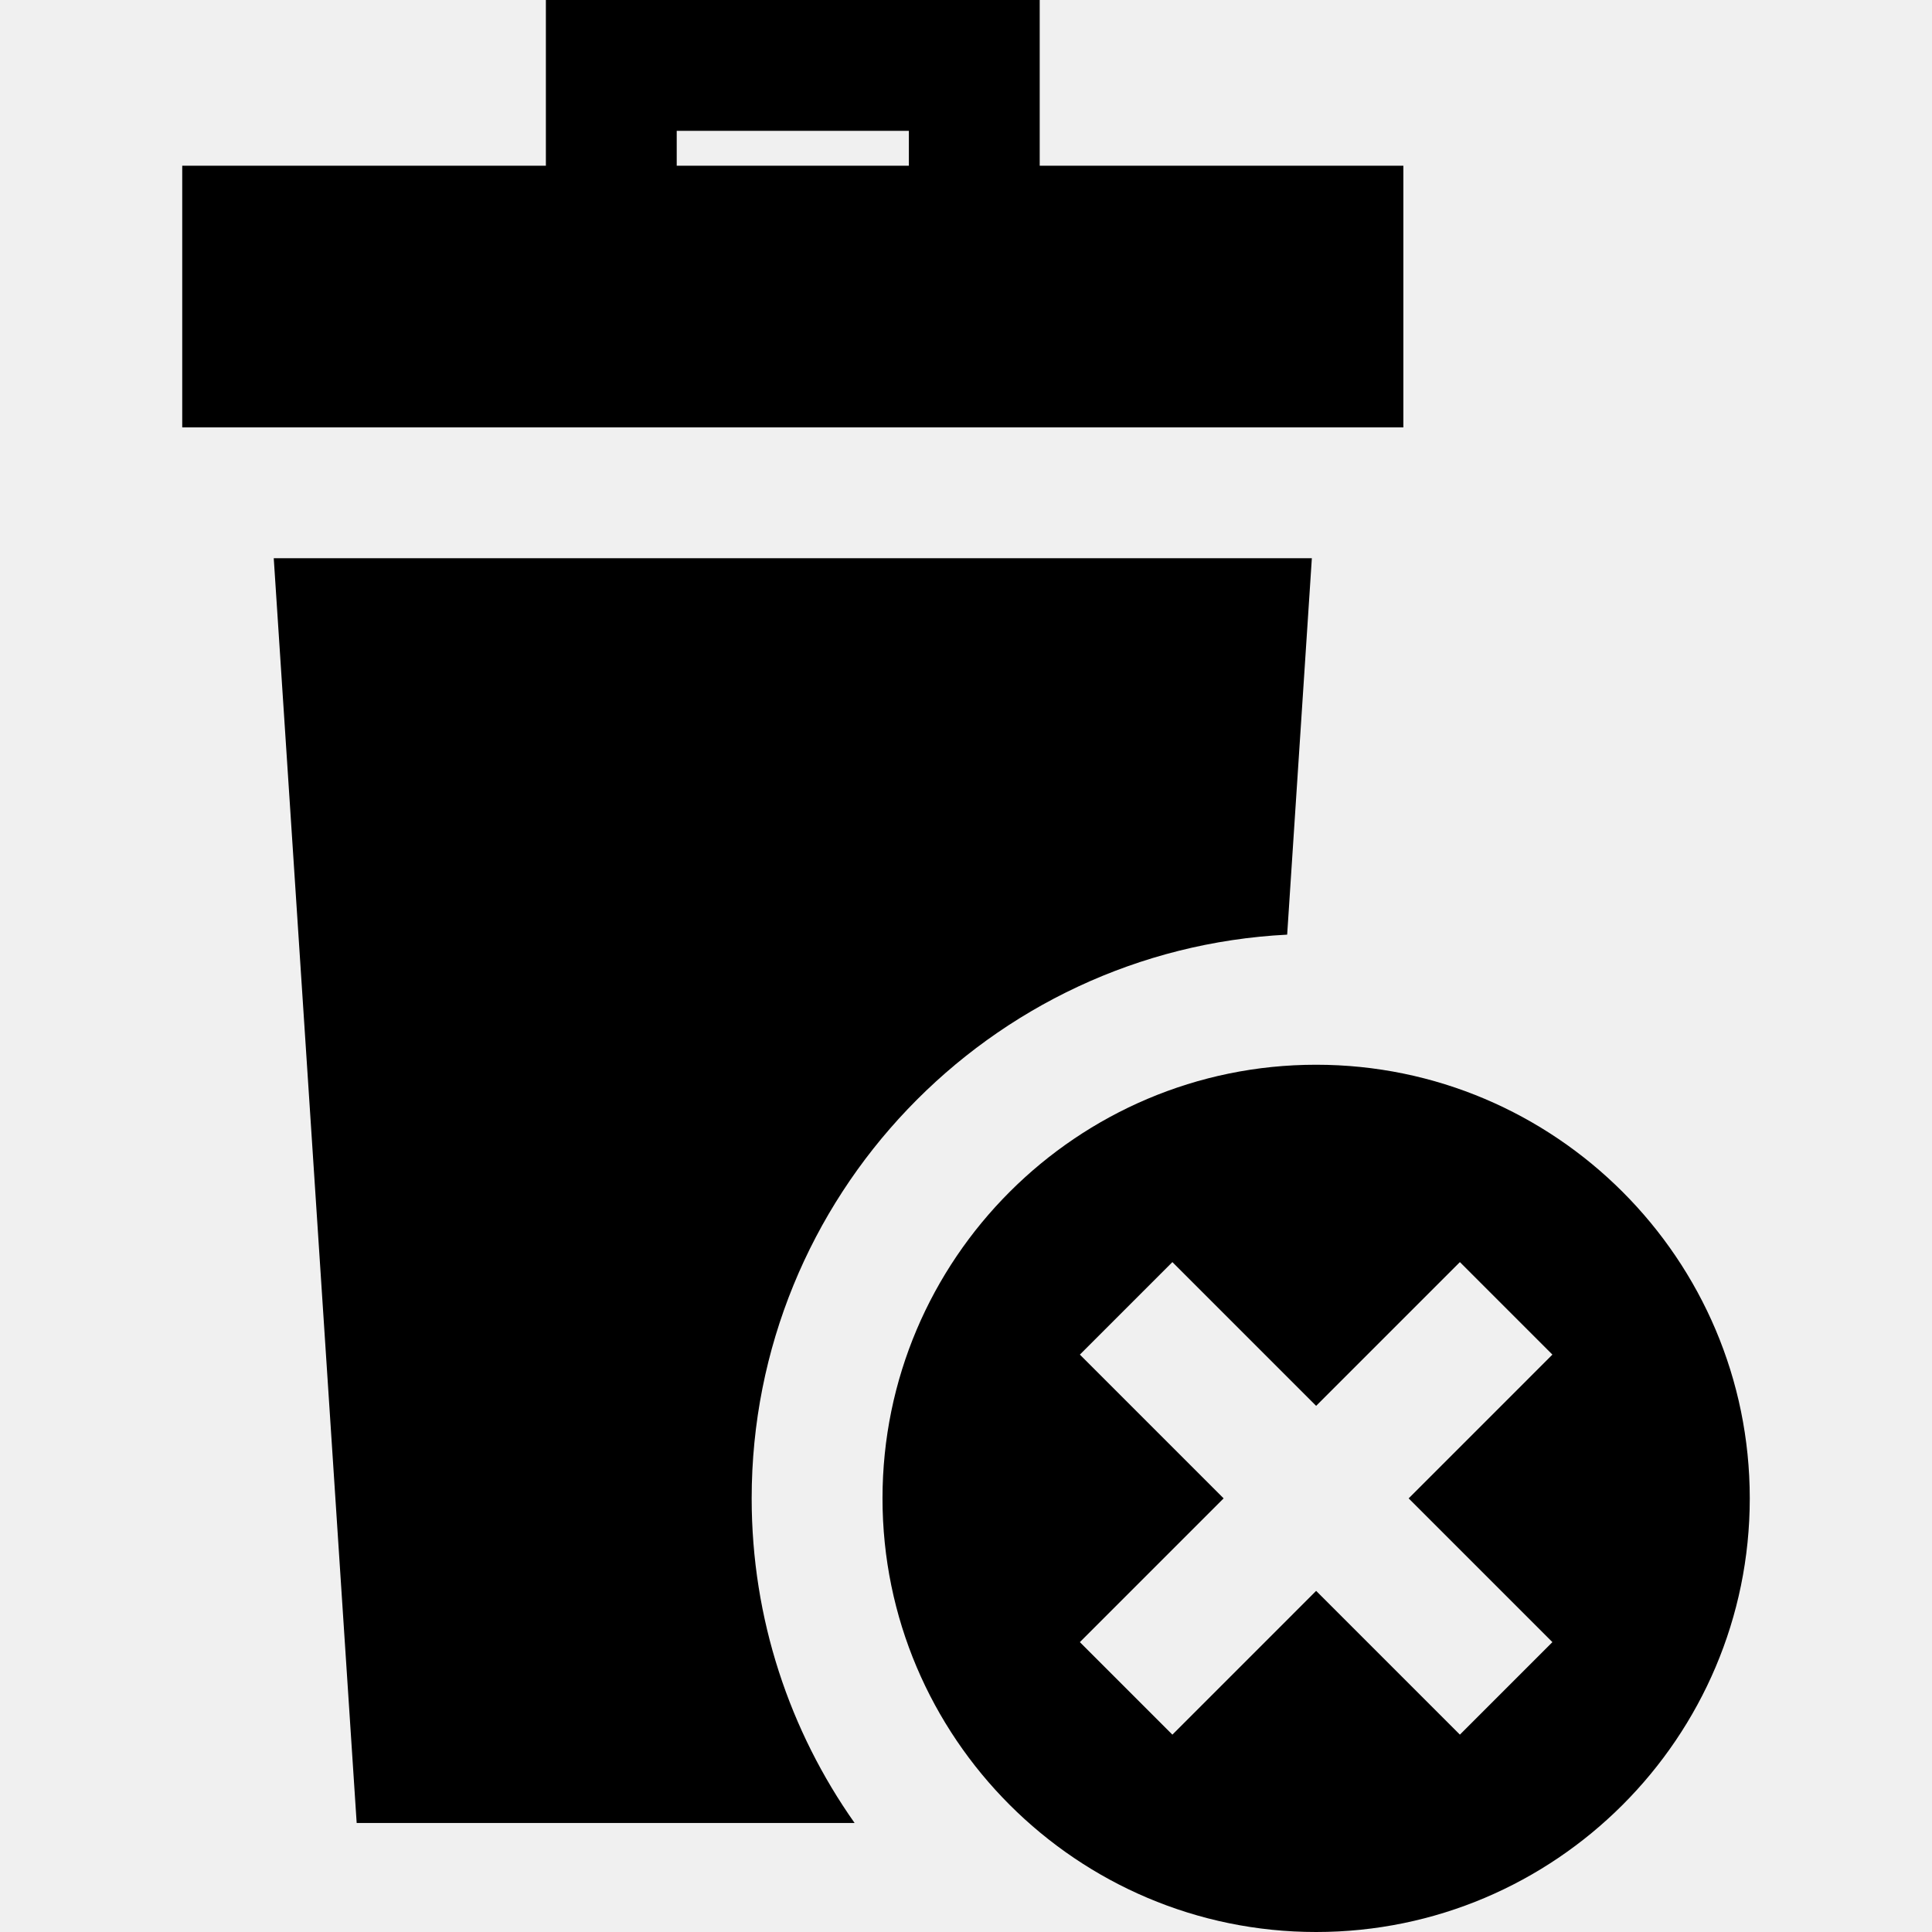
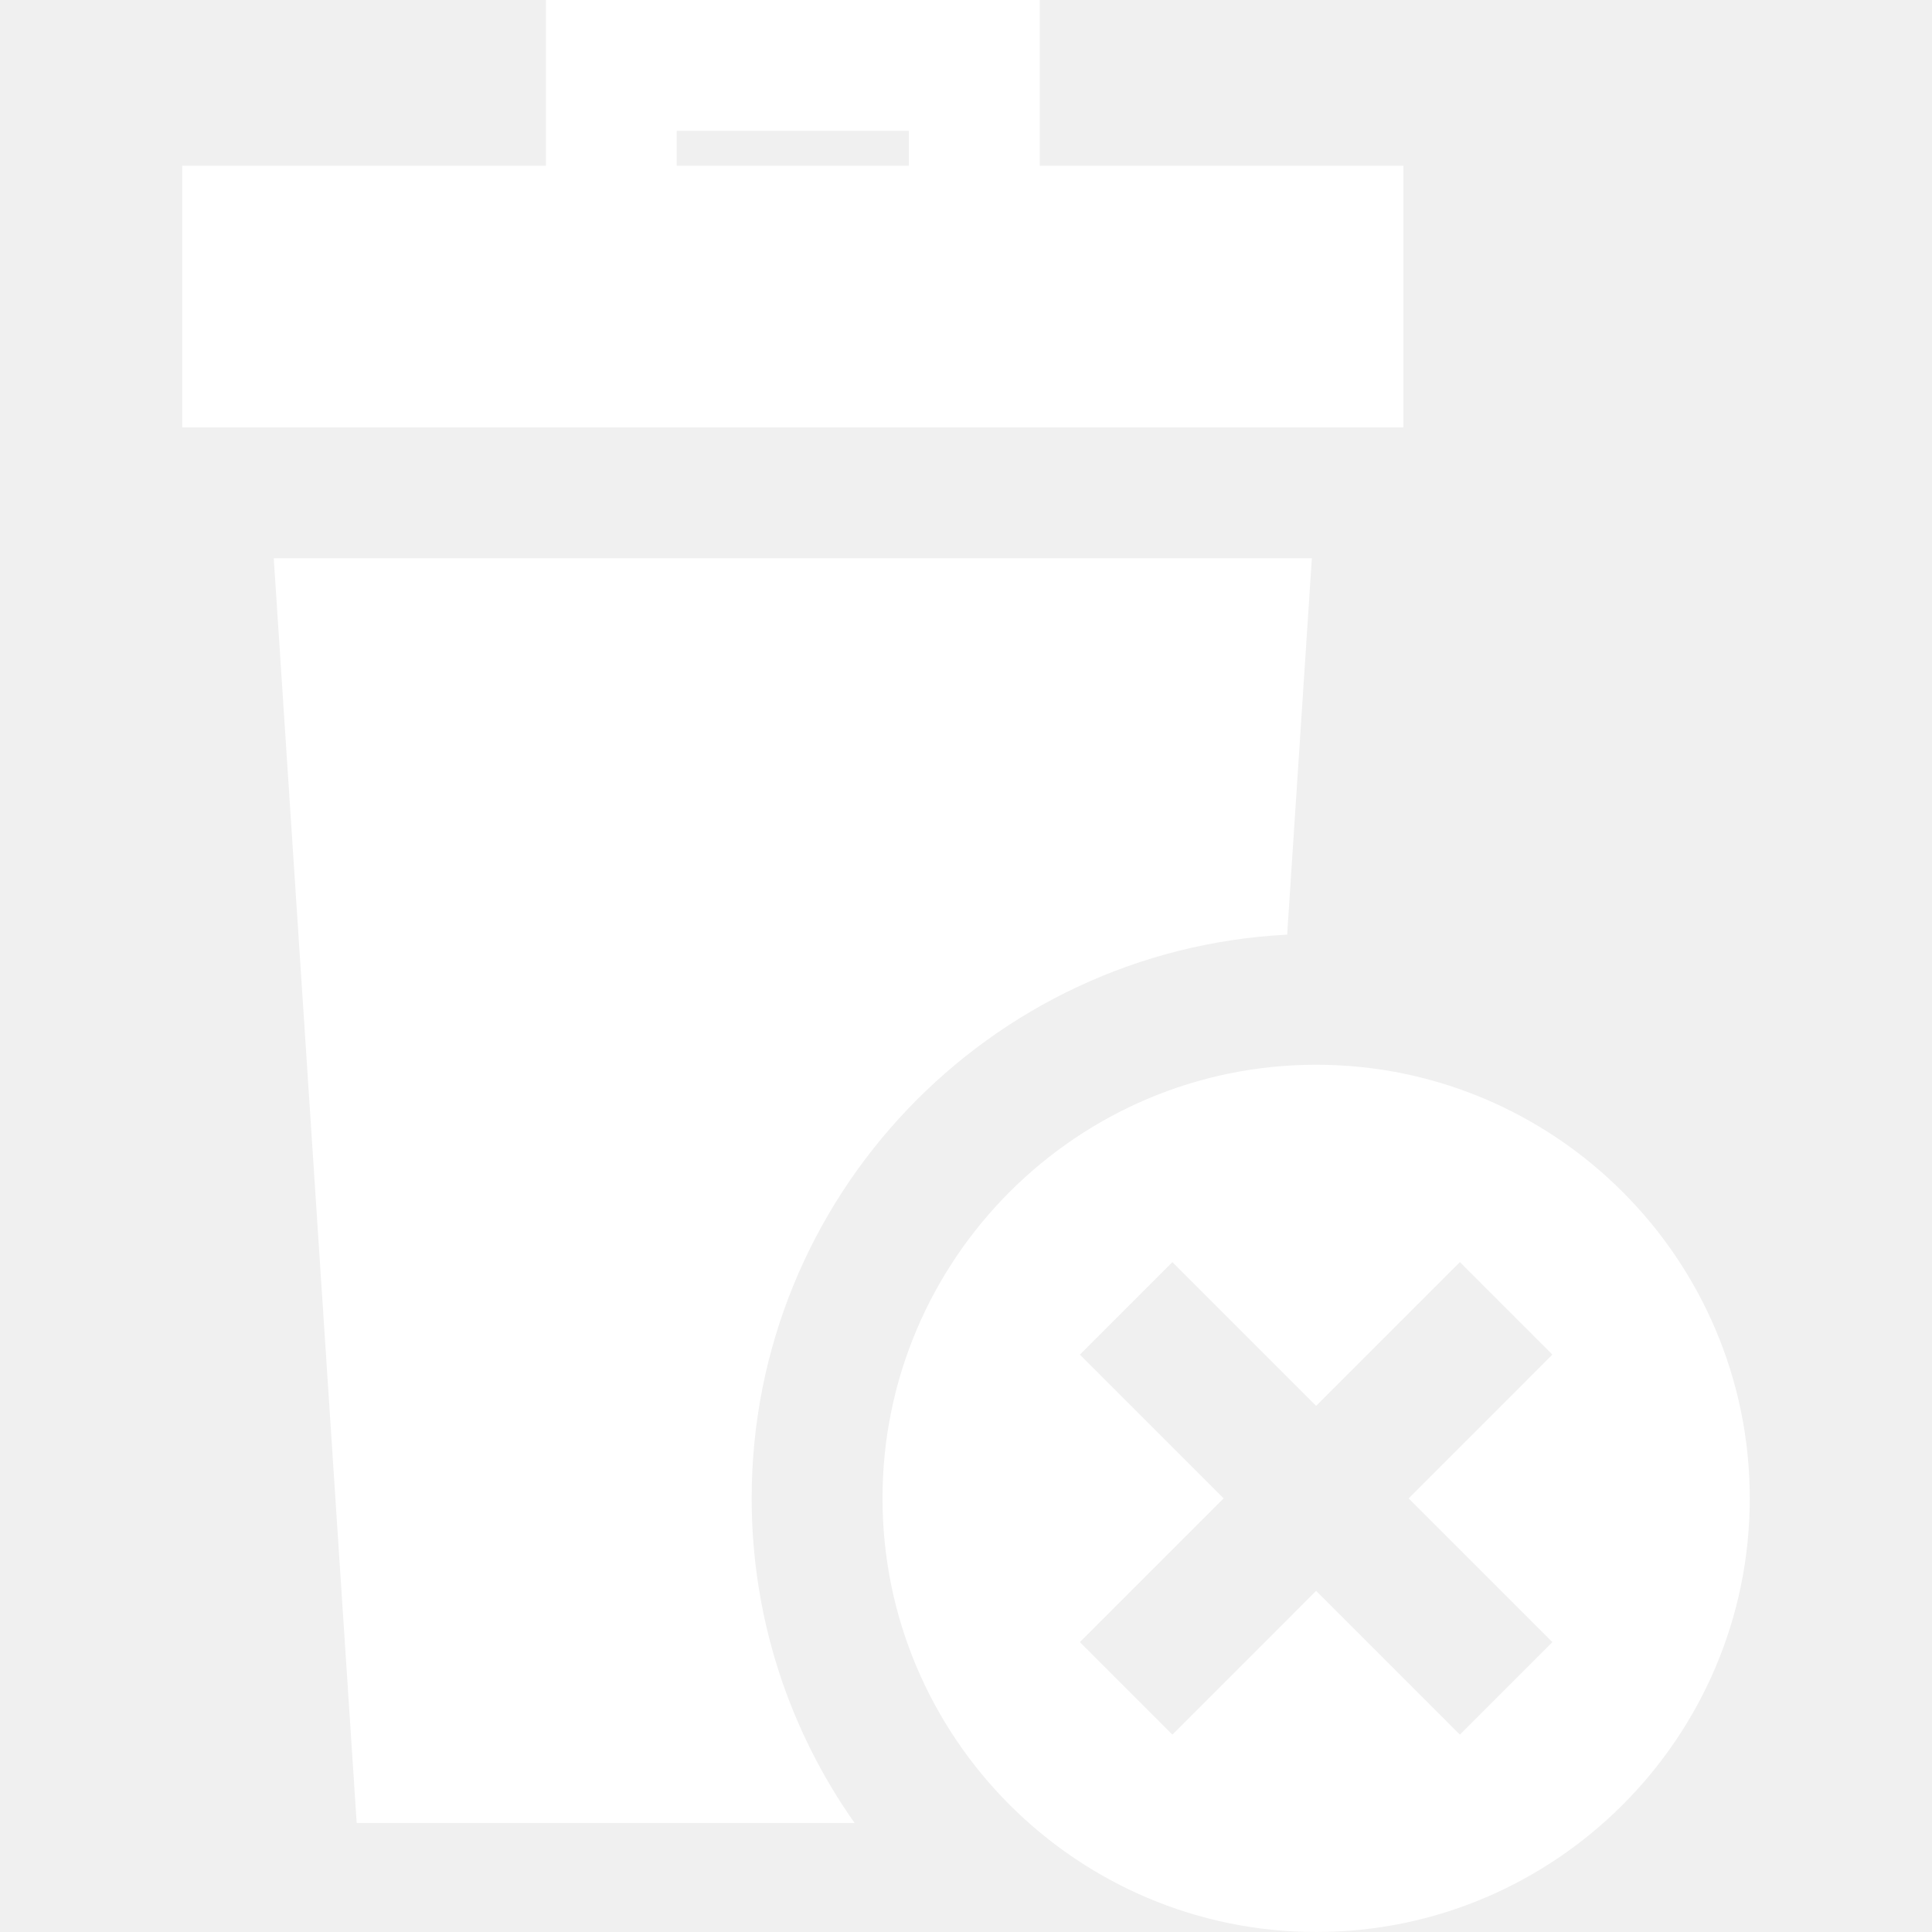
- <svg xmlns="http://www.w3.org/2000/svg" fill="#000000" height="800px" width="800px" version="1.1" id="Layer_1" viewBox="0 0 443 443" xml:space="preserve">
+ <svg xmlns="http://www.w3.org/2000/svg" fill="#ffffff" height="800px" width="800px" version="1.1" id="Layer_1" viewBox="0 0 443 443" xml:space="preserve">
  <g>
-     <path d="M321.785,38h-83.384V0H125.169v38H41.785v60h280V38z M155.169,30h53.232v8h-53.232V30z" />
-     <path d="M295.142,214.31l5.66-86.31H62.769l19.016,290h114.172c-14.861-21.067-23.602-46.746-23.602-74.43   C172.355,274.43,226.849,217.779,295.142,214.31z" />
-     <path d="M301.785,244.141c-54.826,0-99.43,44.604-99.43,99.429S246.959,443,301.785,443s99.43-44.604,99.43-99.43   S356.611,244.141,301.785,244.141z M355.961,376.533l-21.213,21.213l-32.963-32.963l-32.963,32.963l-21.213-21.213l32.963-32.963   l-32.963-32.963l21.213-21.213l32.963,32.963l32.963-32.963l21.213,21.213l-32.963,32.963L355.961,376.533z" />
+     <path d="M321.785,38h-83.384V0H125.169v38H41.785v60h280V38z M155.169,30h53.232v8h-53.232V30z" fill="#ffffff" />
+     <path d="M295.142,214.31l5.66-86.31H62.769l19.016,290h114.172c-14.861-21.067-23.602-46.746-23.602-74.43   C172.355,274.43,226.849,217.779,295.142,214.31z" fill="#ffffff" />
+     <path d="M301.785,244.141c-54.826,0-99.43,44.604-99.43,99.429S246.959,443,301.785,443s99.43-44.604,99.43-99.43   S356.611,244.141,301.785,244.141z M355.961,376.533l-21.213,21.213l-32.963-32.963l-32.963,32.963l-21.213-21.213l32.963-32.963   l-32.963-32.963l21.213-21.213l32.963,32.963l32.963-32.963l21.213,21.213l-32.963,32.963L355.961,376.533z" fill="#ffffff" />
  </g>
</svg>
